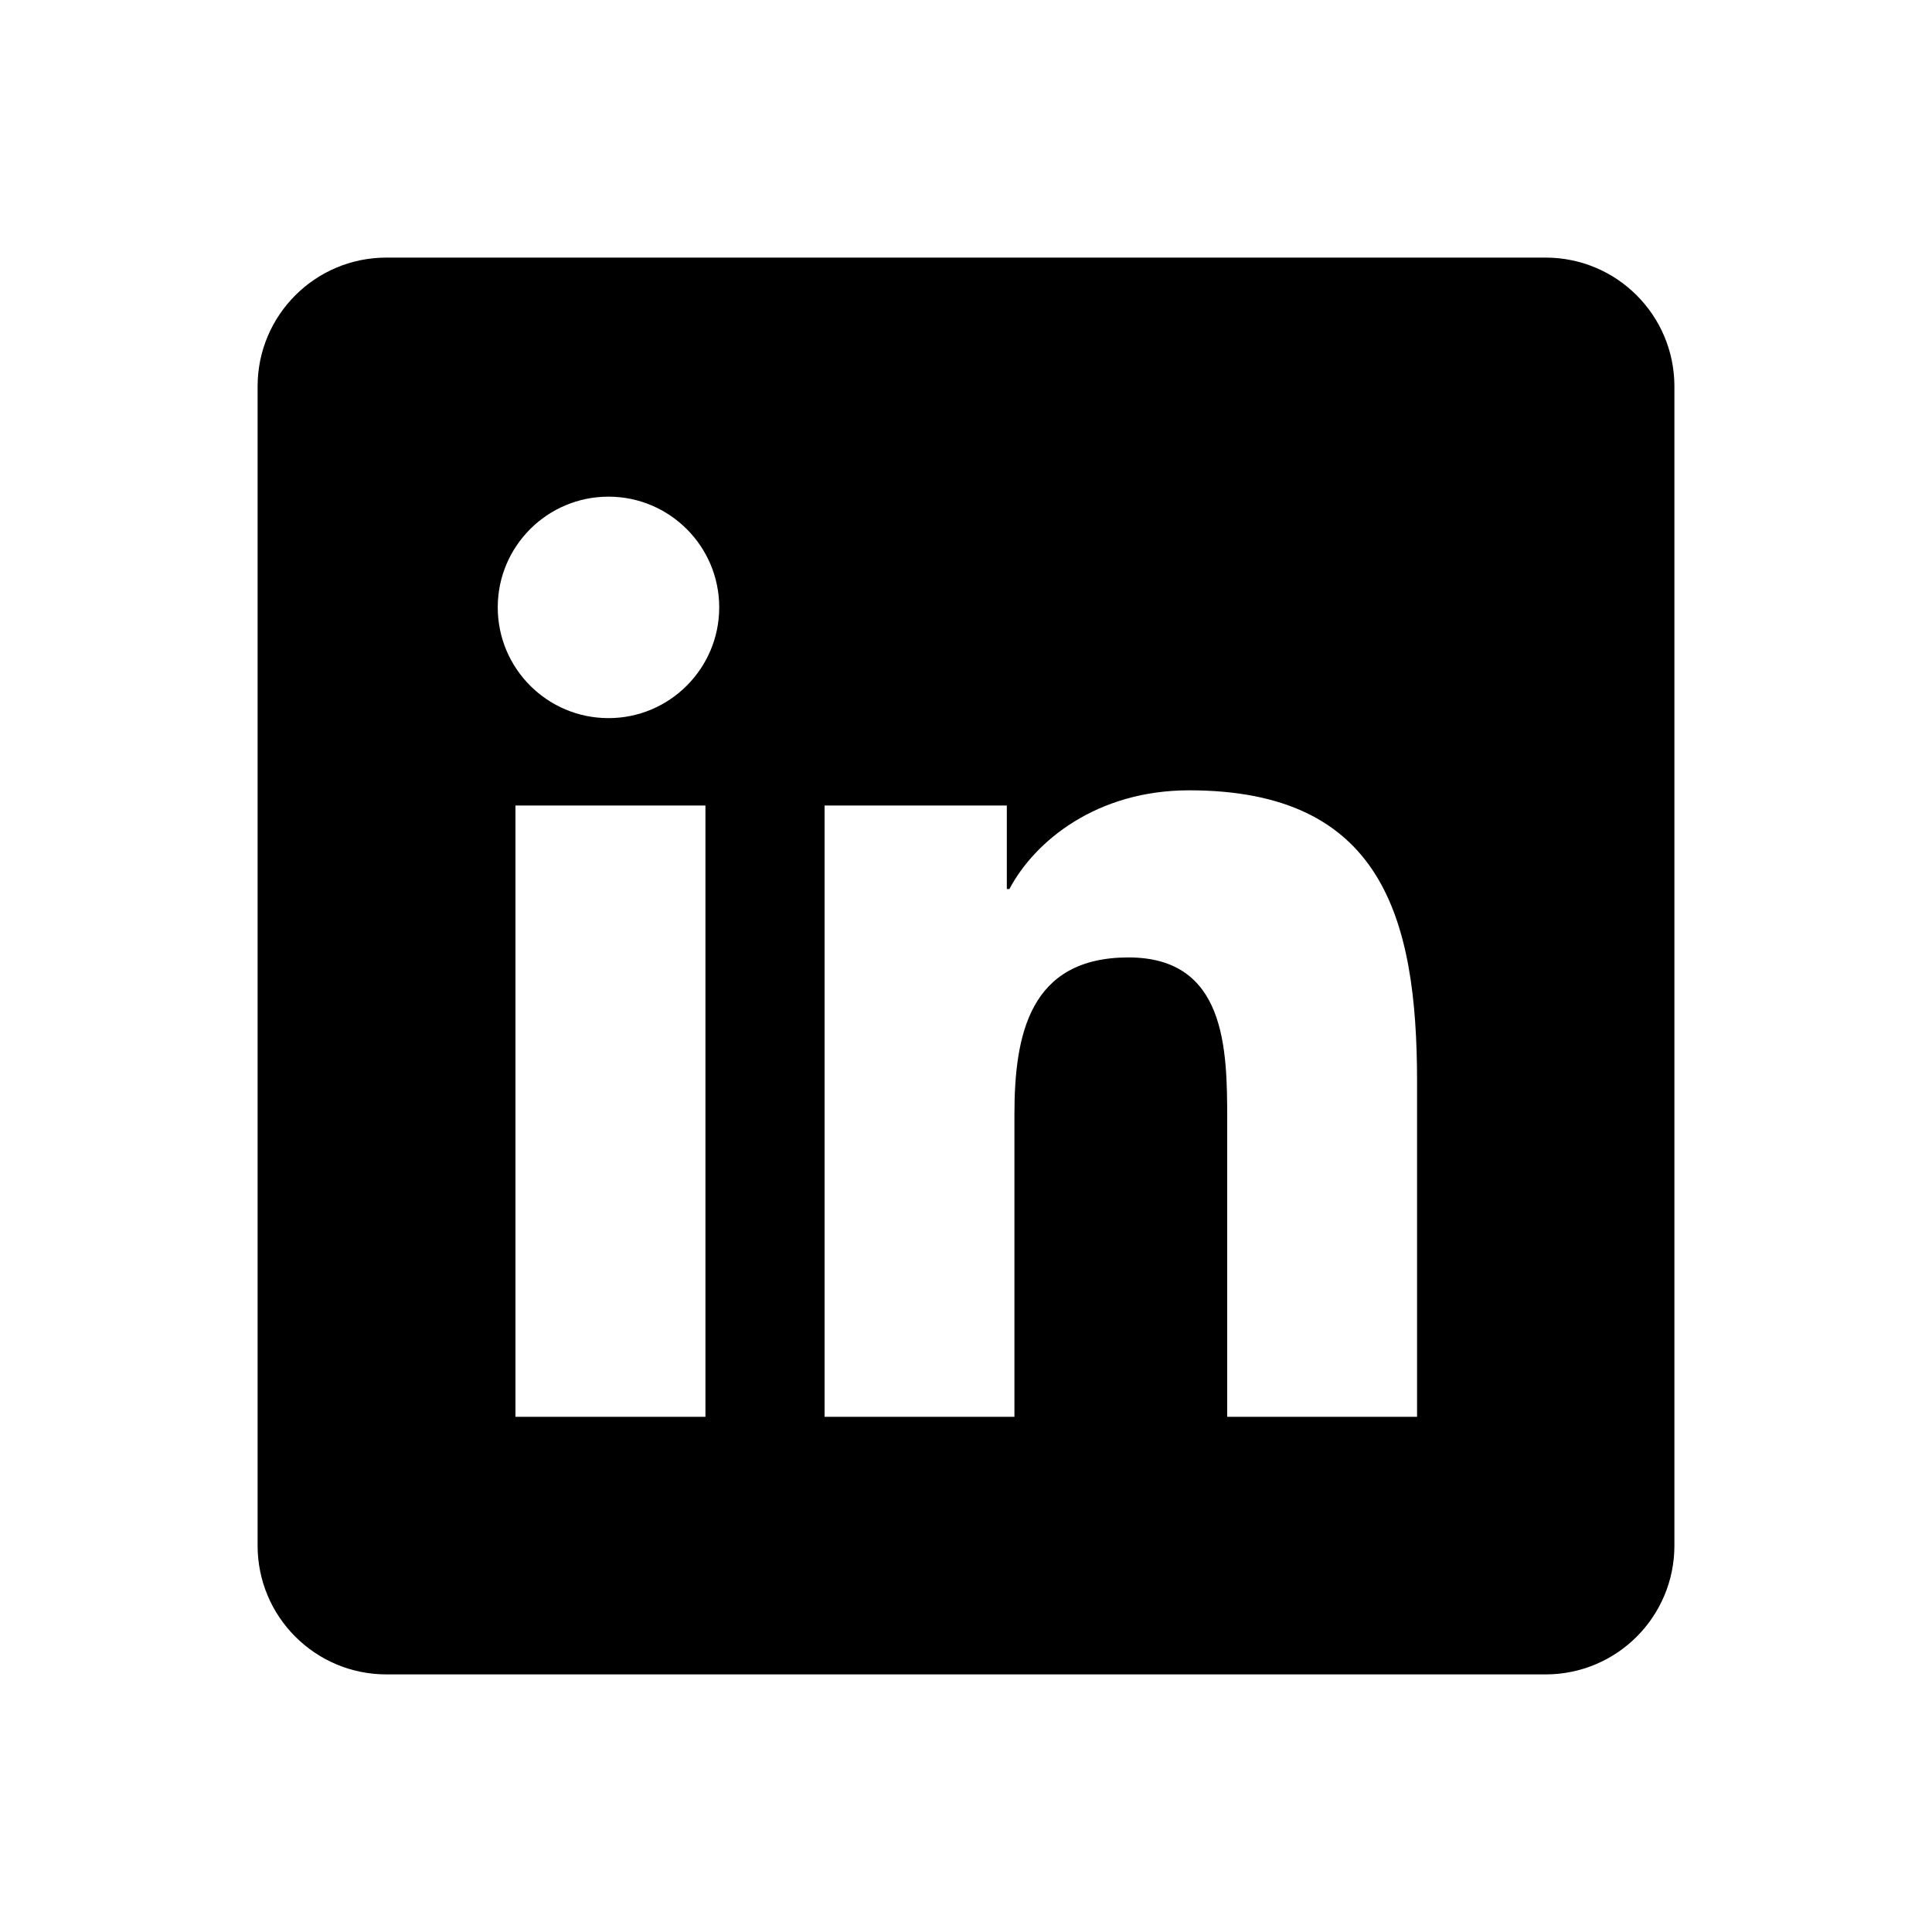
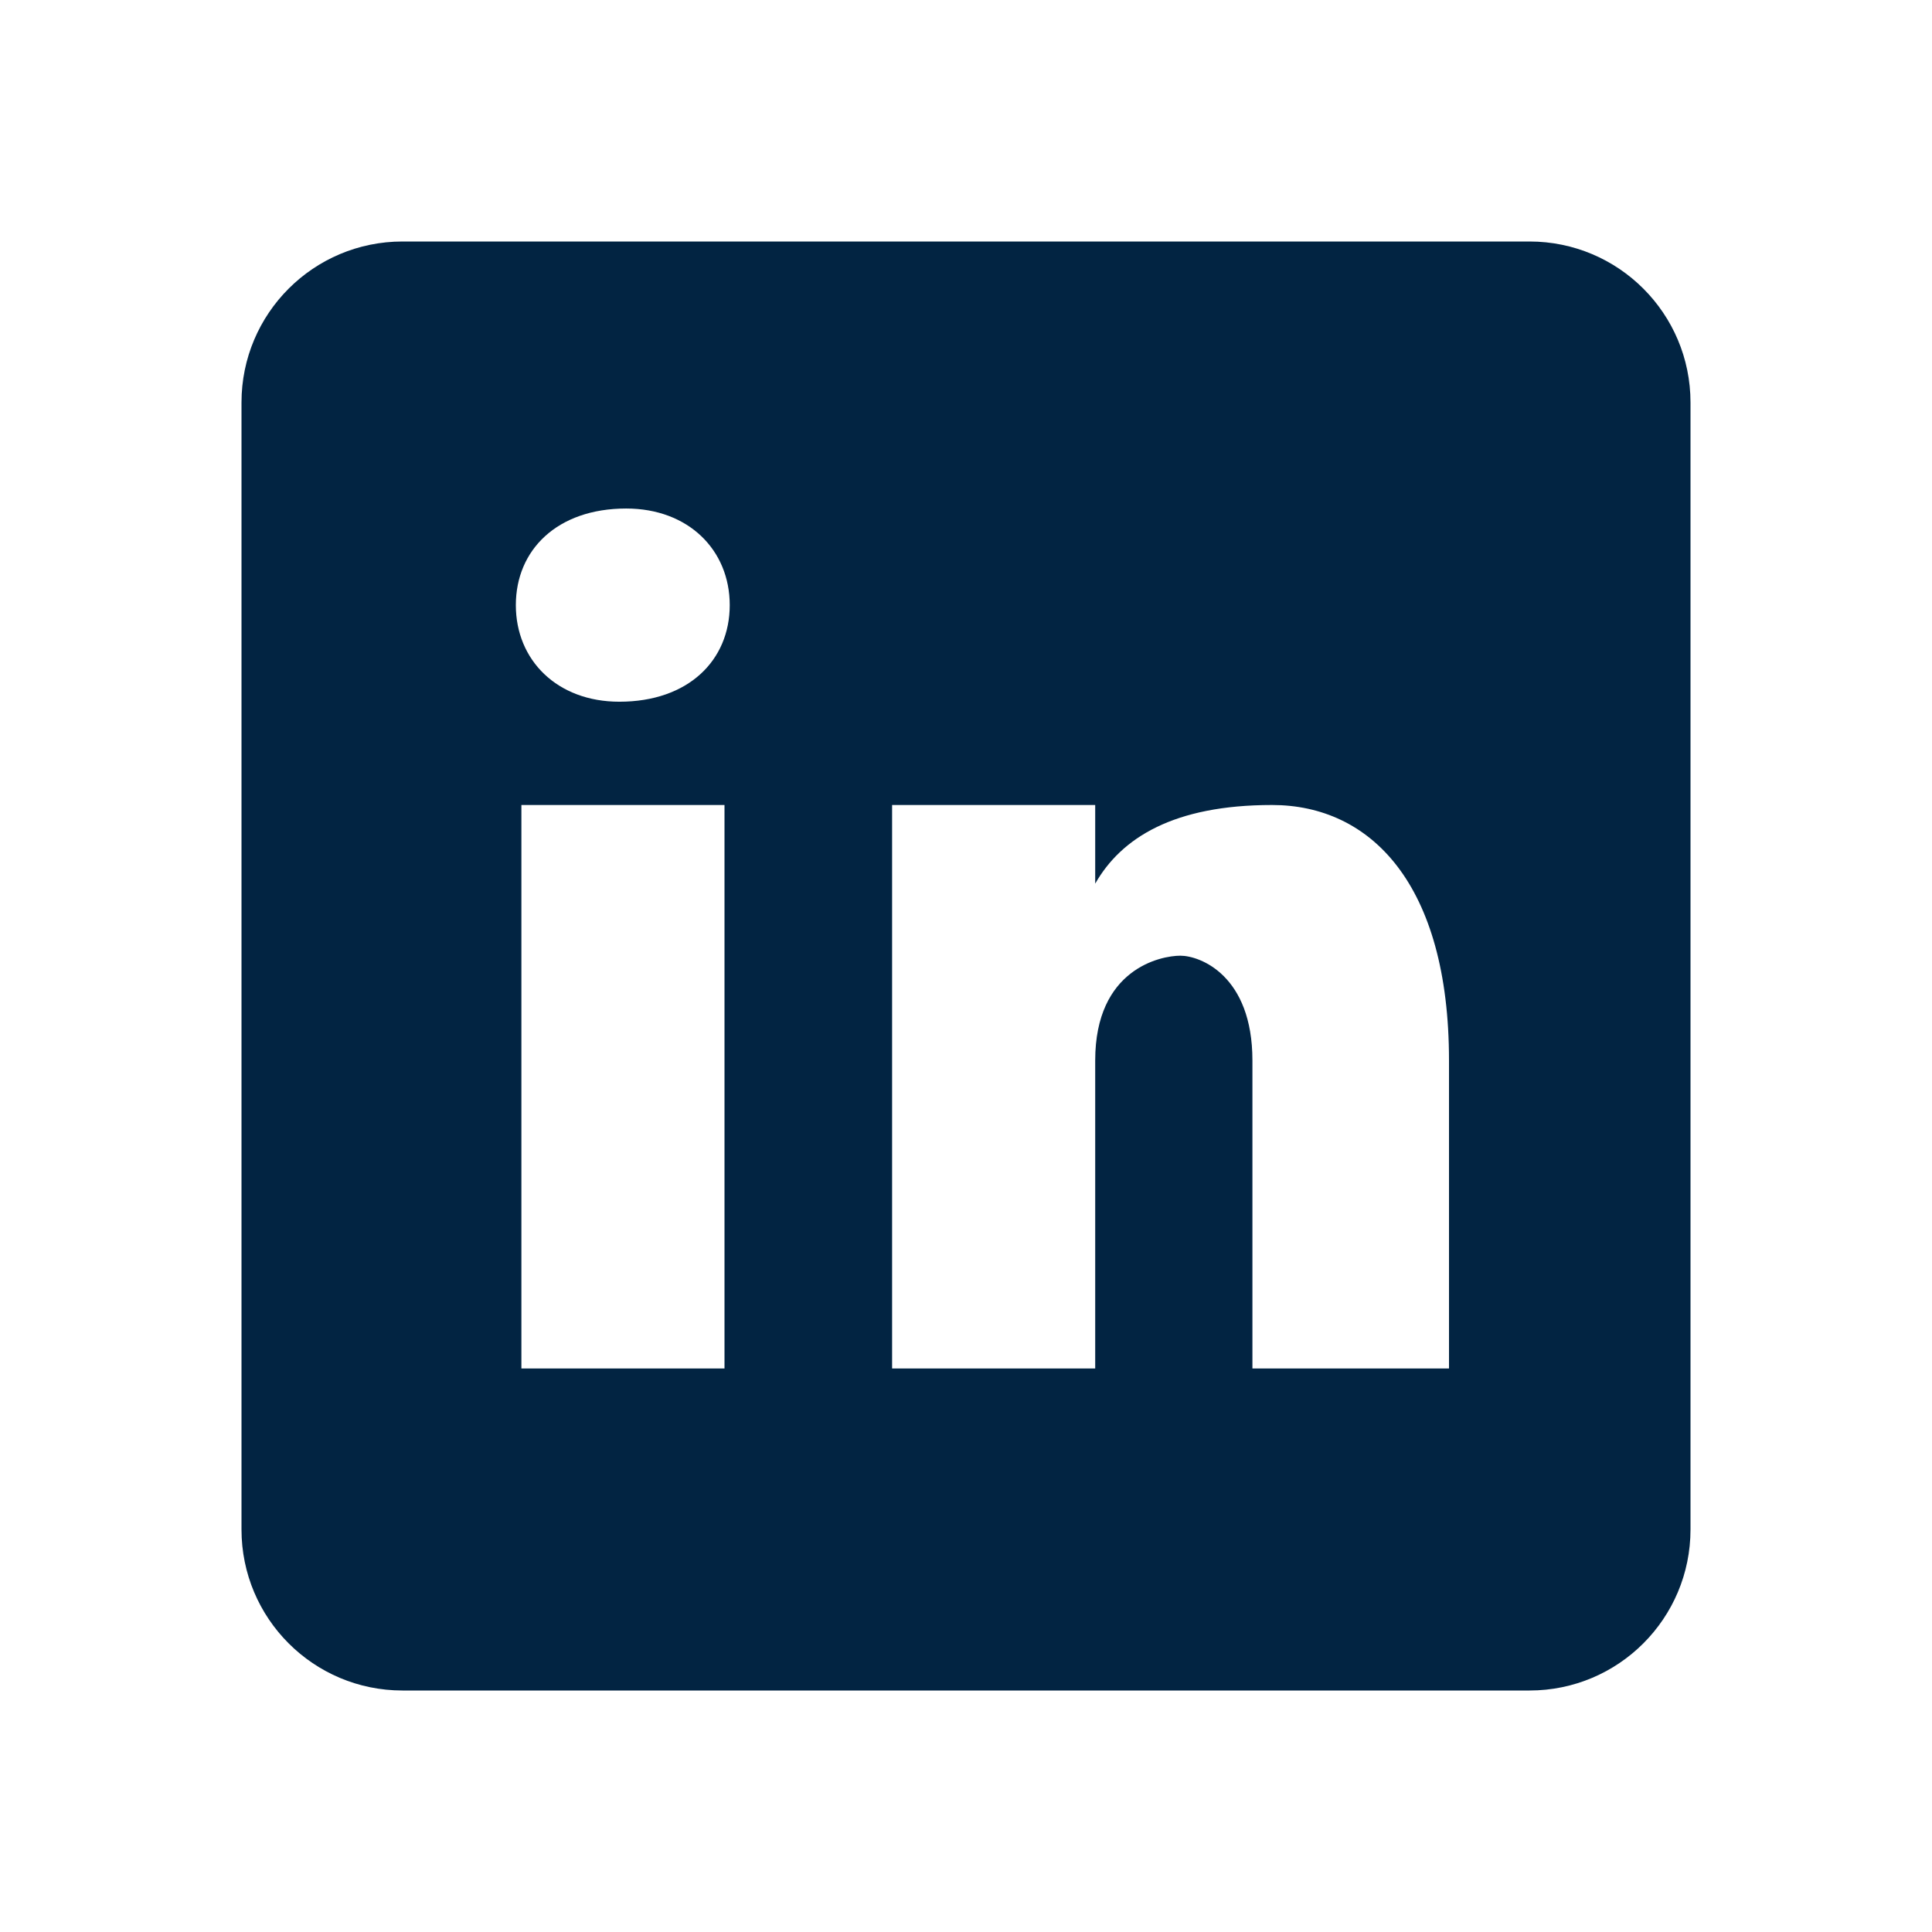
- <svg xmlns="http://www.w3.org/2000/svg" viewBox="0 0 30 30" width="24px" height="24px">
-   <path d="M24,4H6C4.895,4,4,4.895,4,6v18c0,1.105,0.895,2,2,2h18c1.105,0,2-0.895,2-2V6C26,4.895,25.105,4,24,4z M10.954,22h-2.95 v-9.492h2.95V22z M9.449,11.151c-0.951,0-1.72-0.771-1.72-1.72c0-0.949,0.77-1.719,1.72-1.719c0.948,0,1.719,0.771,1.719,1.719 C11.168,10.38,10.397,11.151,9.449,11.151z M22.004,22h-2.948v-4.616c0-1.101-0.02-2.517-1.533-2.517 c-1.535,0-1.771,1.199-1.771,2.437V22h-2.948v-9.492h2.83v1.297h0.04c0.394-0.746,1.356-1.533,2.791-1.533 c2.987,0,3.539,1.966,3.539,4.522V22z" />
+ <svg xmlns="http://www.w3.org/2000/svg" viewBox="0,0,256,256" width="24px" height="24px" fill-rule="nonzero">
+   <g fill="#022442" fill-rule="nonzero" stroke="none" stroke-width="1" stroke-linecap="butt" stroke-linejoin="miter" stroke-miterlimit="10" stroke-dasharray="" stroke-dashoffset="0" font-family="none" font-weight="none" font-size="none" text-anchor="none" style="mix-blend-mode: normal">
+     <g transform="scale(10.66667,10.66667)">
+       <path d="M19,3h-14c-1.105,0 -2,0.895 -2,2v14c0,1.105 0.895,2 2,2h14c1.105,0 2,-0.895 2,-2v-14c0,-1.105 -0.895,-2 -2,-2zM9,17h-2.523v-7h2.523zM7.694,8.717c-0.771,0 -1.286,-0.514 -1.286,-1.2c0,-0.686 0.514,-1.2 1.371,-1.2c0.771,0 1.286,0.514 1.286,1.2c0,0.686 -0.514,1.2 -1.371,1.2zM18,17h-2.442v-3.826c0,-1.058 -0.651,-1.302 -0.895,-1.302c-0.244,0 -1.058,0.163 -1.058,1.302c0,0.163 0,3.826 0,3.826h-2.523v-7h2.523v0.977c0.325,-0.57 0.976,-0.977 2.197,-0.977c1.221,0 2.198,0.977 2.198,3.174z" />
+     </g>
+   </g>
</svg>
